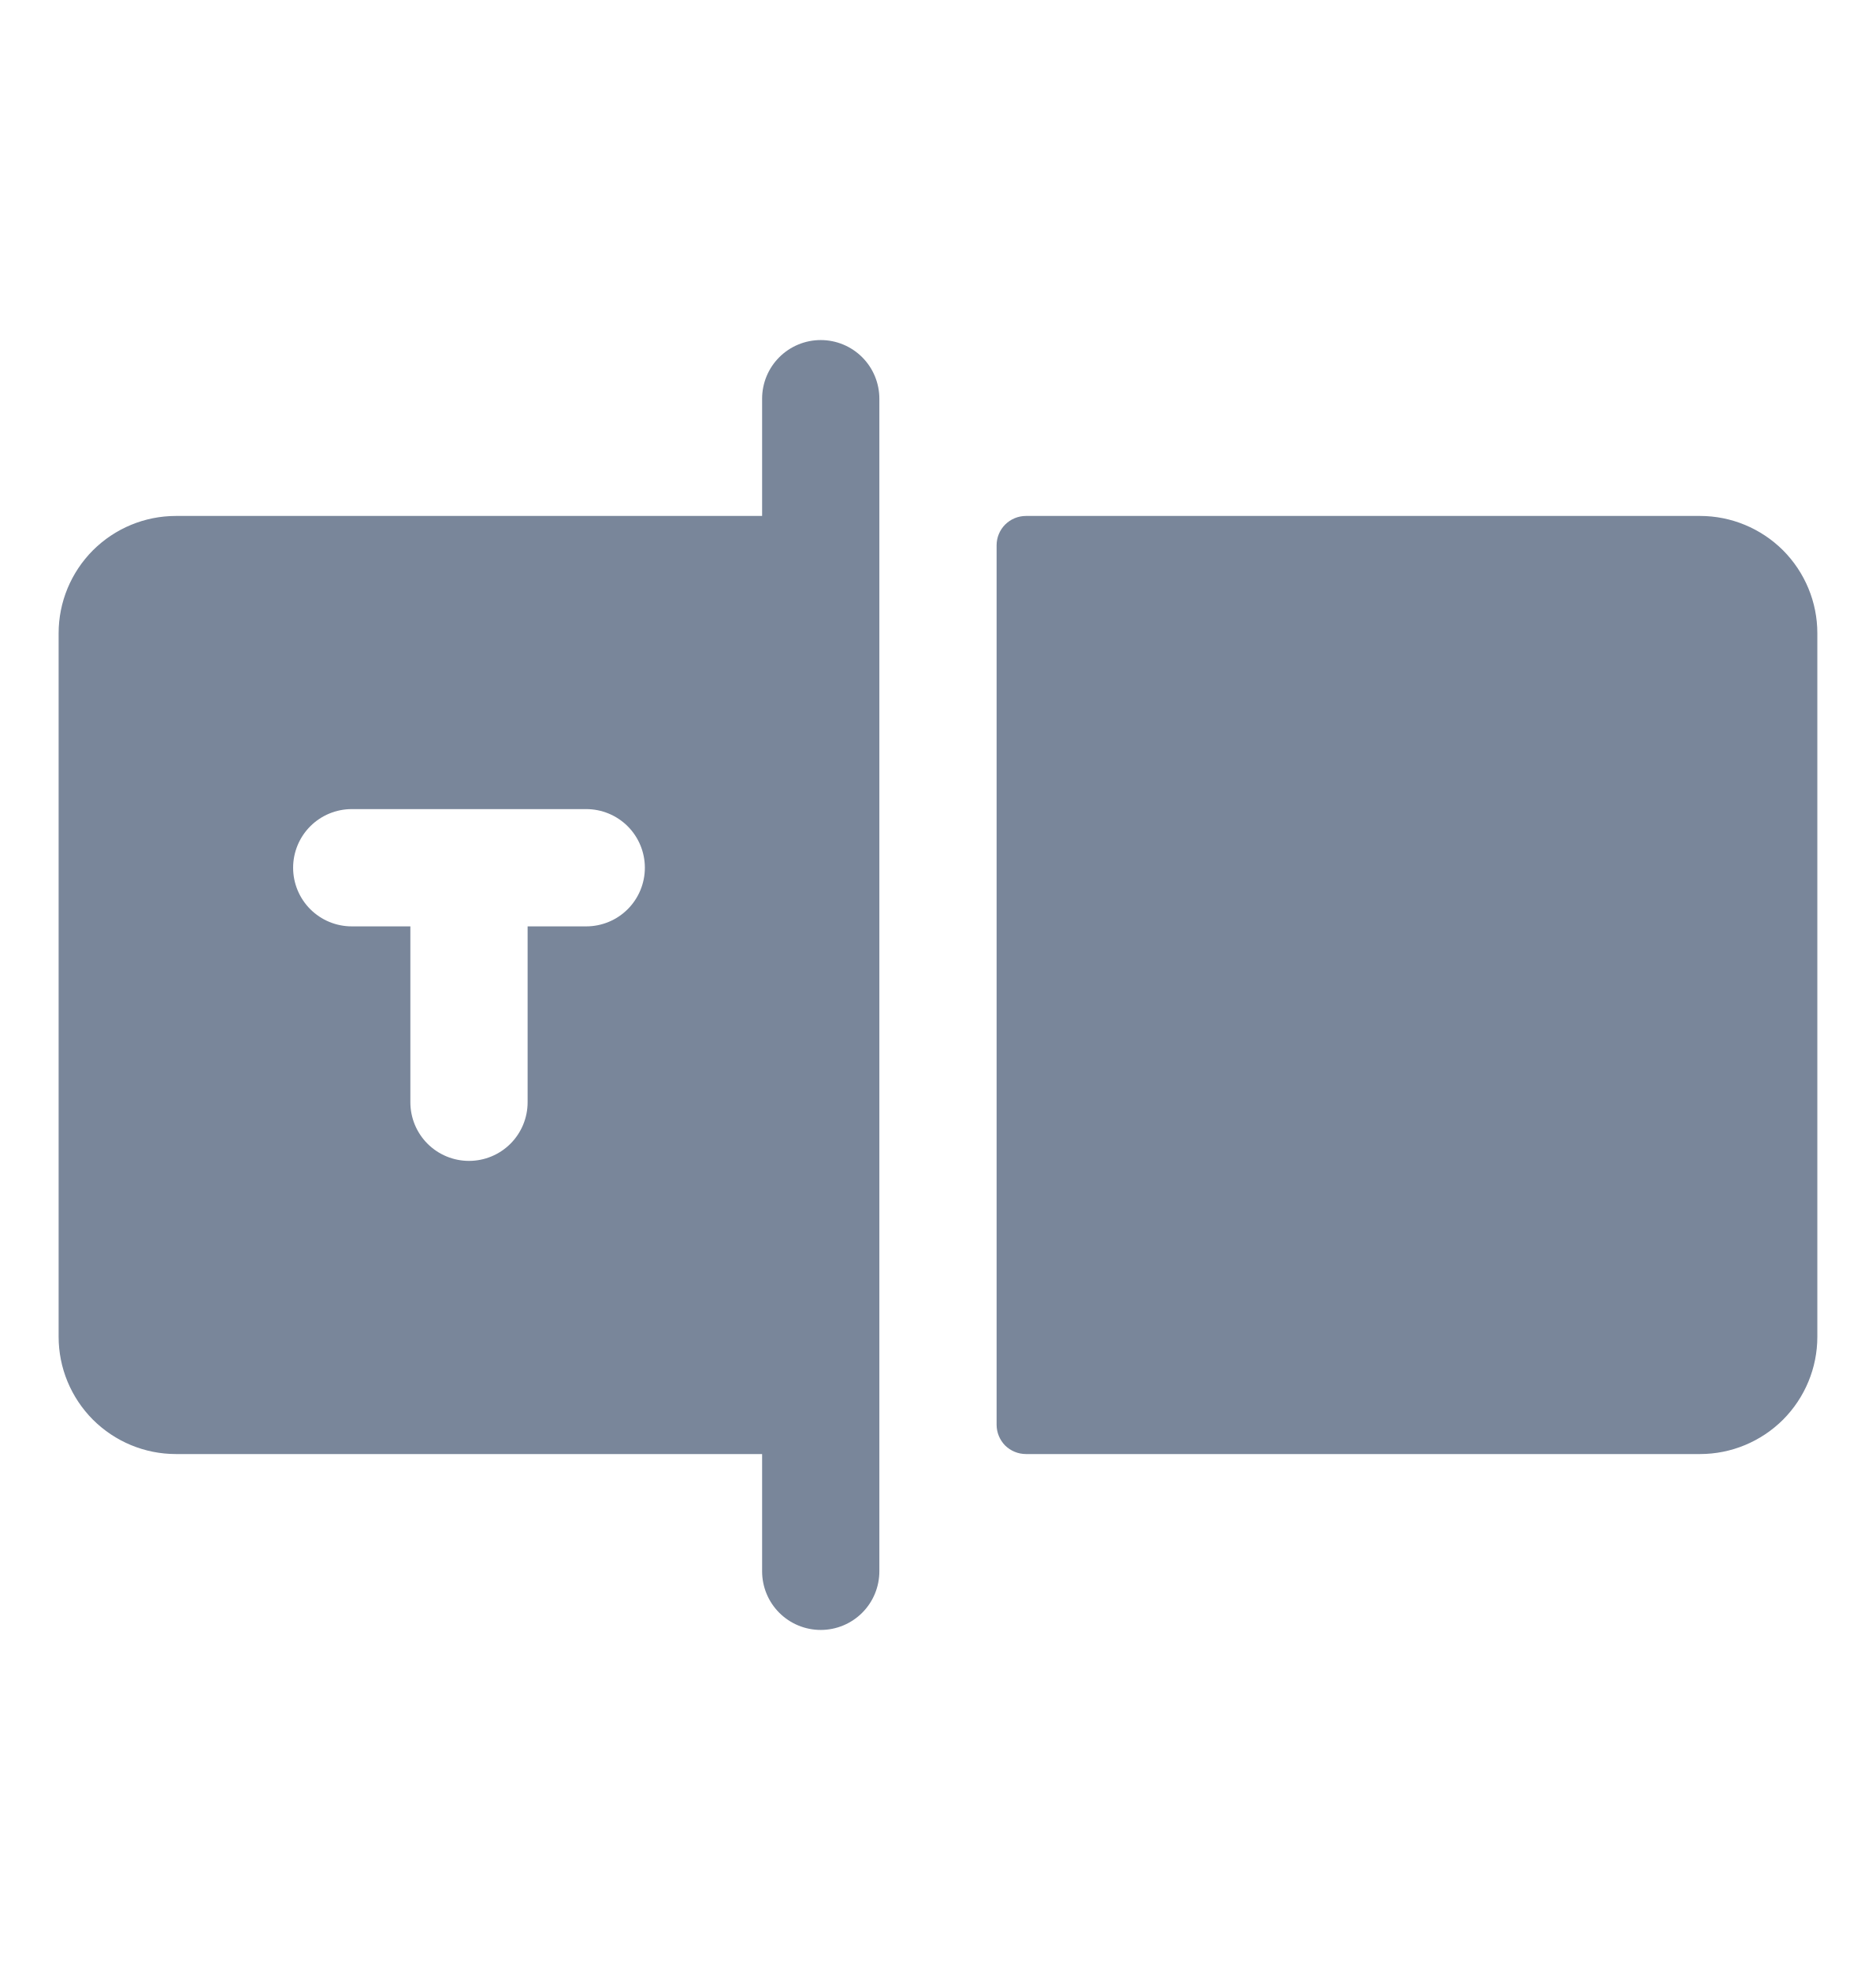
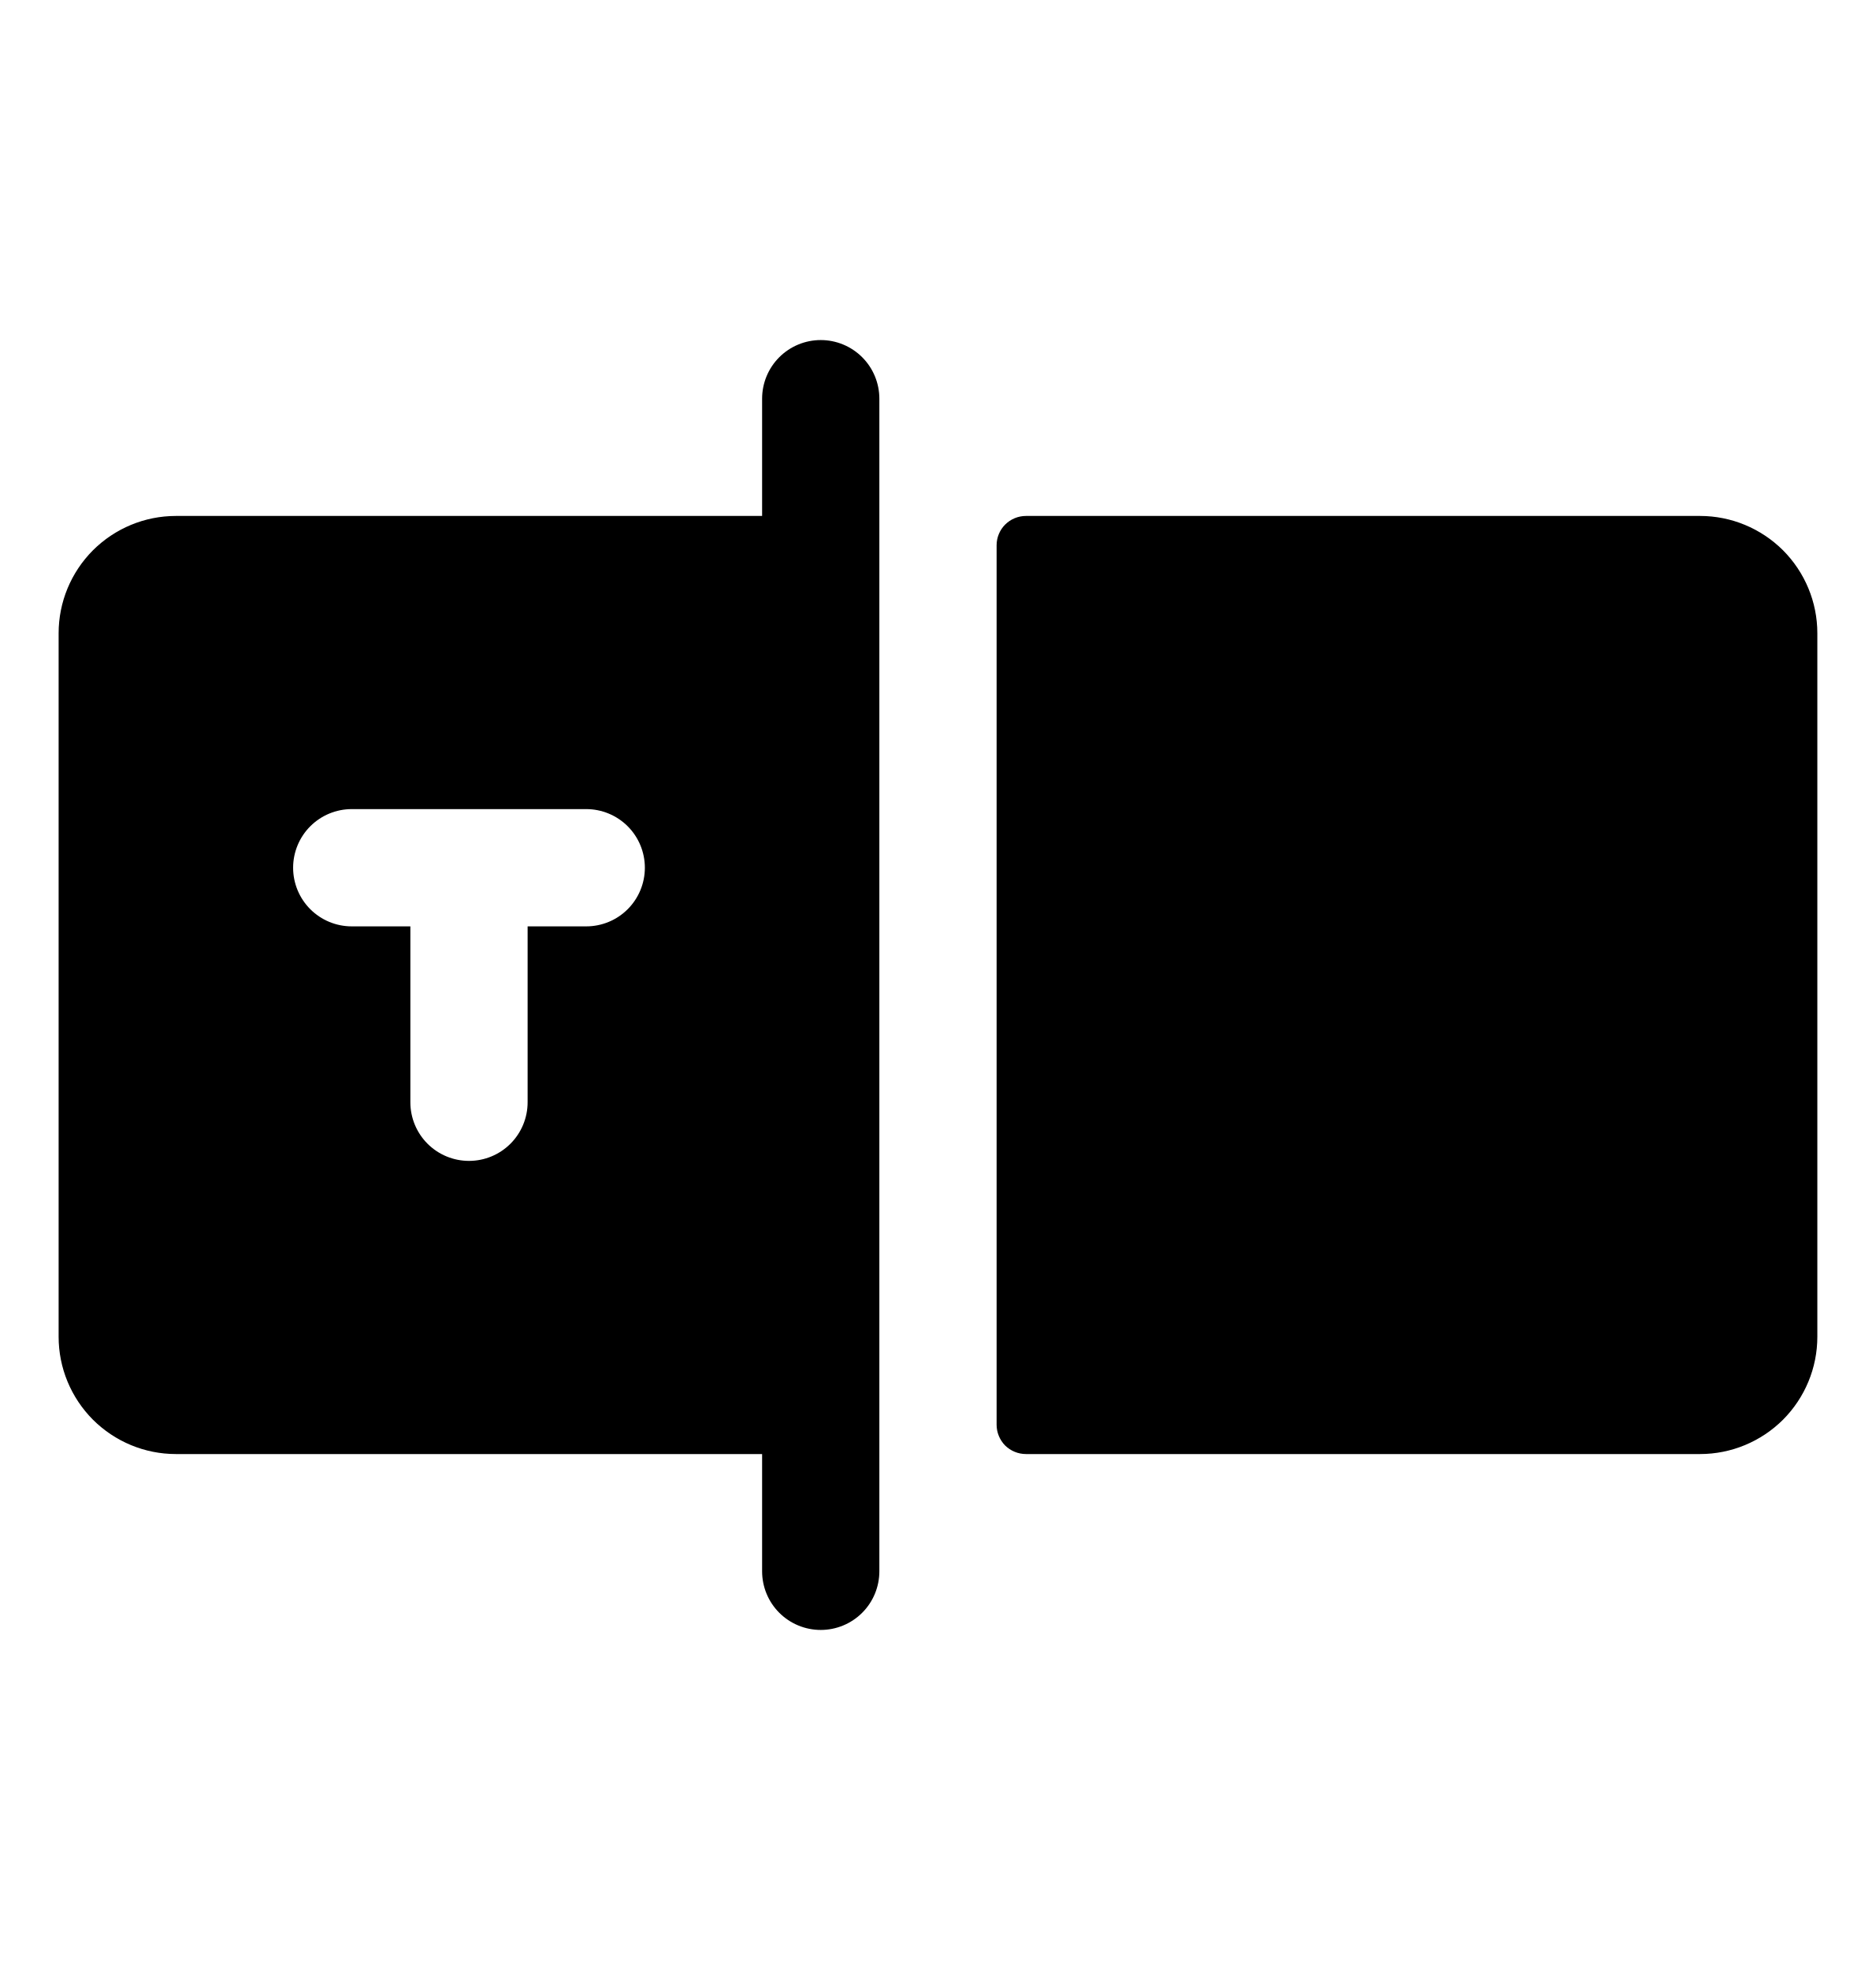
<svg xmlns="http://www.w3.org/2000/svg" width="20" height="21" viewBox="0 0 20 21" fill="none">
-   <path d="M19.375 6.75V14.25C19.375 14.582 19.243 14.899 19.009 15.134C18.774 15.368 18.456 15.5 18.125 15.5H10.938C10.855 15.5 10.775 15.467 10.716 15.409C10.658 15.35 10.625 15.27 10.625 15.188V5.812C10.625 5.73 10.658 5.65 10.716 5.592C10.775 5.533 10.855 5.5 10.938 5.5H18.125C18.456 5.5 18.774 5.632 19.009 5.866C19.243 6.101 19.375 6.418 19.375 6.75ZM9.375 4.25V16.75C9.375 16.916 9.309 17.075 9.192 17.192C9.075 17.309 8.916 17.375 8.75 17.375C8.584 17.375 8.425 17.309 8.308 17.192C8.191 17.075 8.125 16.916 8.125 16.75V15.5H1.875C1.543 15.5 1.226 15.368 0.991 15.134C0.757 14.899 0.625 14.582 0.625 14.25V6.75C0.625 6.418 0.757 6.101 0.991 5.866C1.226 5.632 1.543 5.5 1.875 5.5H8.125V4.25C8.125 4.084 8.191 3.925 8.308 3.808C8.425 3.691 8.584 3.625 8.75 3.625C8.916 3.625 9.075 3.691 9.192 3.808C9.309 3.925 9.375 4.084 9.375 4.25ZM6.875 9.25C6.875 9.084 6.809 8.925 6.692 8.808C6.575 8.691 6.416 8.625 6.25 8.625H3.75C3.584 8.625 3.425 8.691 3.308 8.808C3.191 8.925 3.125 9.084 3.125 9.25C3.125 9.416 3.191 9.575 3.308 9.692C3.425 9.809 3.584 9.875 3.75 9.875H4.375V11.75C4.375 11.916 4.441 12.075 4.558 12.192C4.675 12.309 4.834 12.375 5 12.375C5.166 12.375 5.325 12.309 5.442 12.192C5.559 12.075 5.625 11.916 5.625 11.75V9.875H6.25C6.416 9.875 6.575 9.809 6.692 9.692C6.809 9.575 6.875 9.416 6.875 9.25Z" fill="#79869A" />
+   <path d="M19.375 6.75V14.25C19.375 14.582 19.243 14.899 19.009 15.134C18.774 15.368 18.456 15.5 18.125 15.5H10.938C10.855 15.5 10.775 15.467 10.716 15.409C10.658 15.35 10.625 15.27 10.625 15.188V5.812C10.625 5.73 10.658 5.65 10.716 5.592C10.775 5.533 10.855 5.5 10.938 5.5H18.125C18.456 5.5 18.774 5.632 19.009 5.866C19.243 6.101 19.375 6.418 19.375 6.75ZM9.375 4.25V16.75C9.375 16.916 9.309 17.075 9.192 17.192C9.075 17.309 8.916 17.375 8.75 17.375C8.584 17.375 8.425 17.309 8.308 17.192C8.191 17.075 8.125 16.916 8.125 16.75V15.5H1.875C1.543 15.5 1.226 15.368 0.991 15.134C0.757 14.899 0.625 14.582 0.625 14.25V6.75C0.625 6.418 0.757 6.101 0.991 5.866C1.226 5.632 1.543 5.5 1.875 5.5H8.125V4.25C8.125 4.084 8.191 3.925 8.308 3.808C8.425 3.691 8.584 3.625 8.75 3.625C8.916 3.625 9.075 3.691 9.192 3.808C9.309 3.925 9.375 4.084 9.375 4.25ZM6.875 9.25C6.875 9.084 6.809 8.925 6.692 8.808C6.575 8.691 6.416 8.625 6.25 8.625H3.75C3.584 8.625 3.425 8.691 3.308 8.808C3.191 8.925 3.125 9.084 3.125 9.25C3.125 9.416 3.191 9.575 3.308 9.692C3.425 9.809 3.584 9.875 3.75 9.875H4.375V11.75C4.375 11.916 4.441 12.075 4.558 12.192C4.675 12.309 4.834 12.375 5 12.375C5.166 12.375 5.325 12.309 5.442 12.192C5.559 12.075 5.625 11.916 5.625 11.75V9.875H6.25C6.416 9.875 6.575 9.809 6.692 9.692C6.809 9.575 6.875 9.416 6.875 9.25Z" fill="currentColor" />
</svg>
